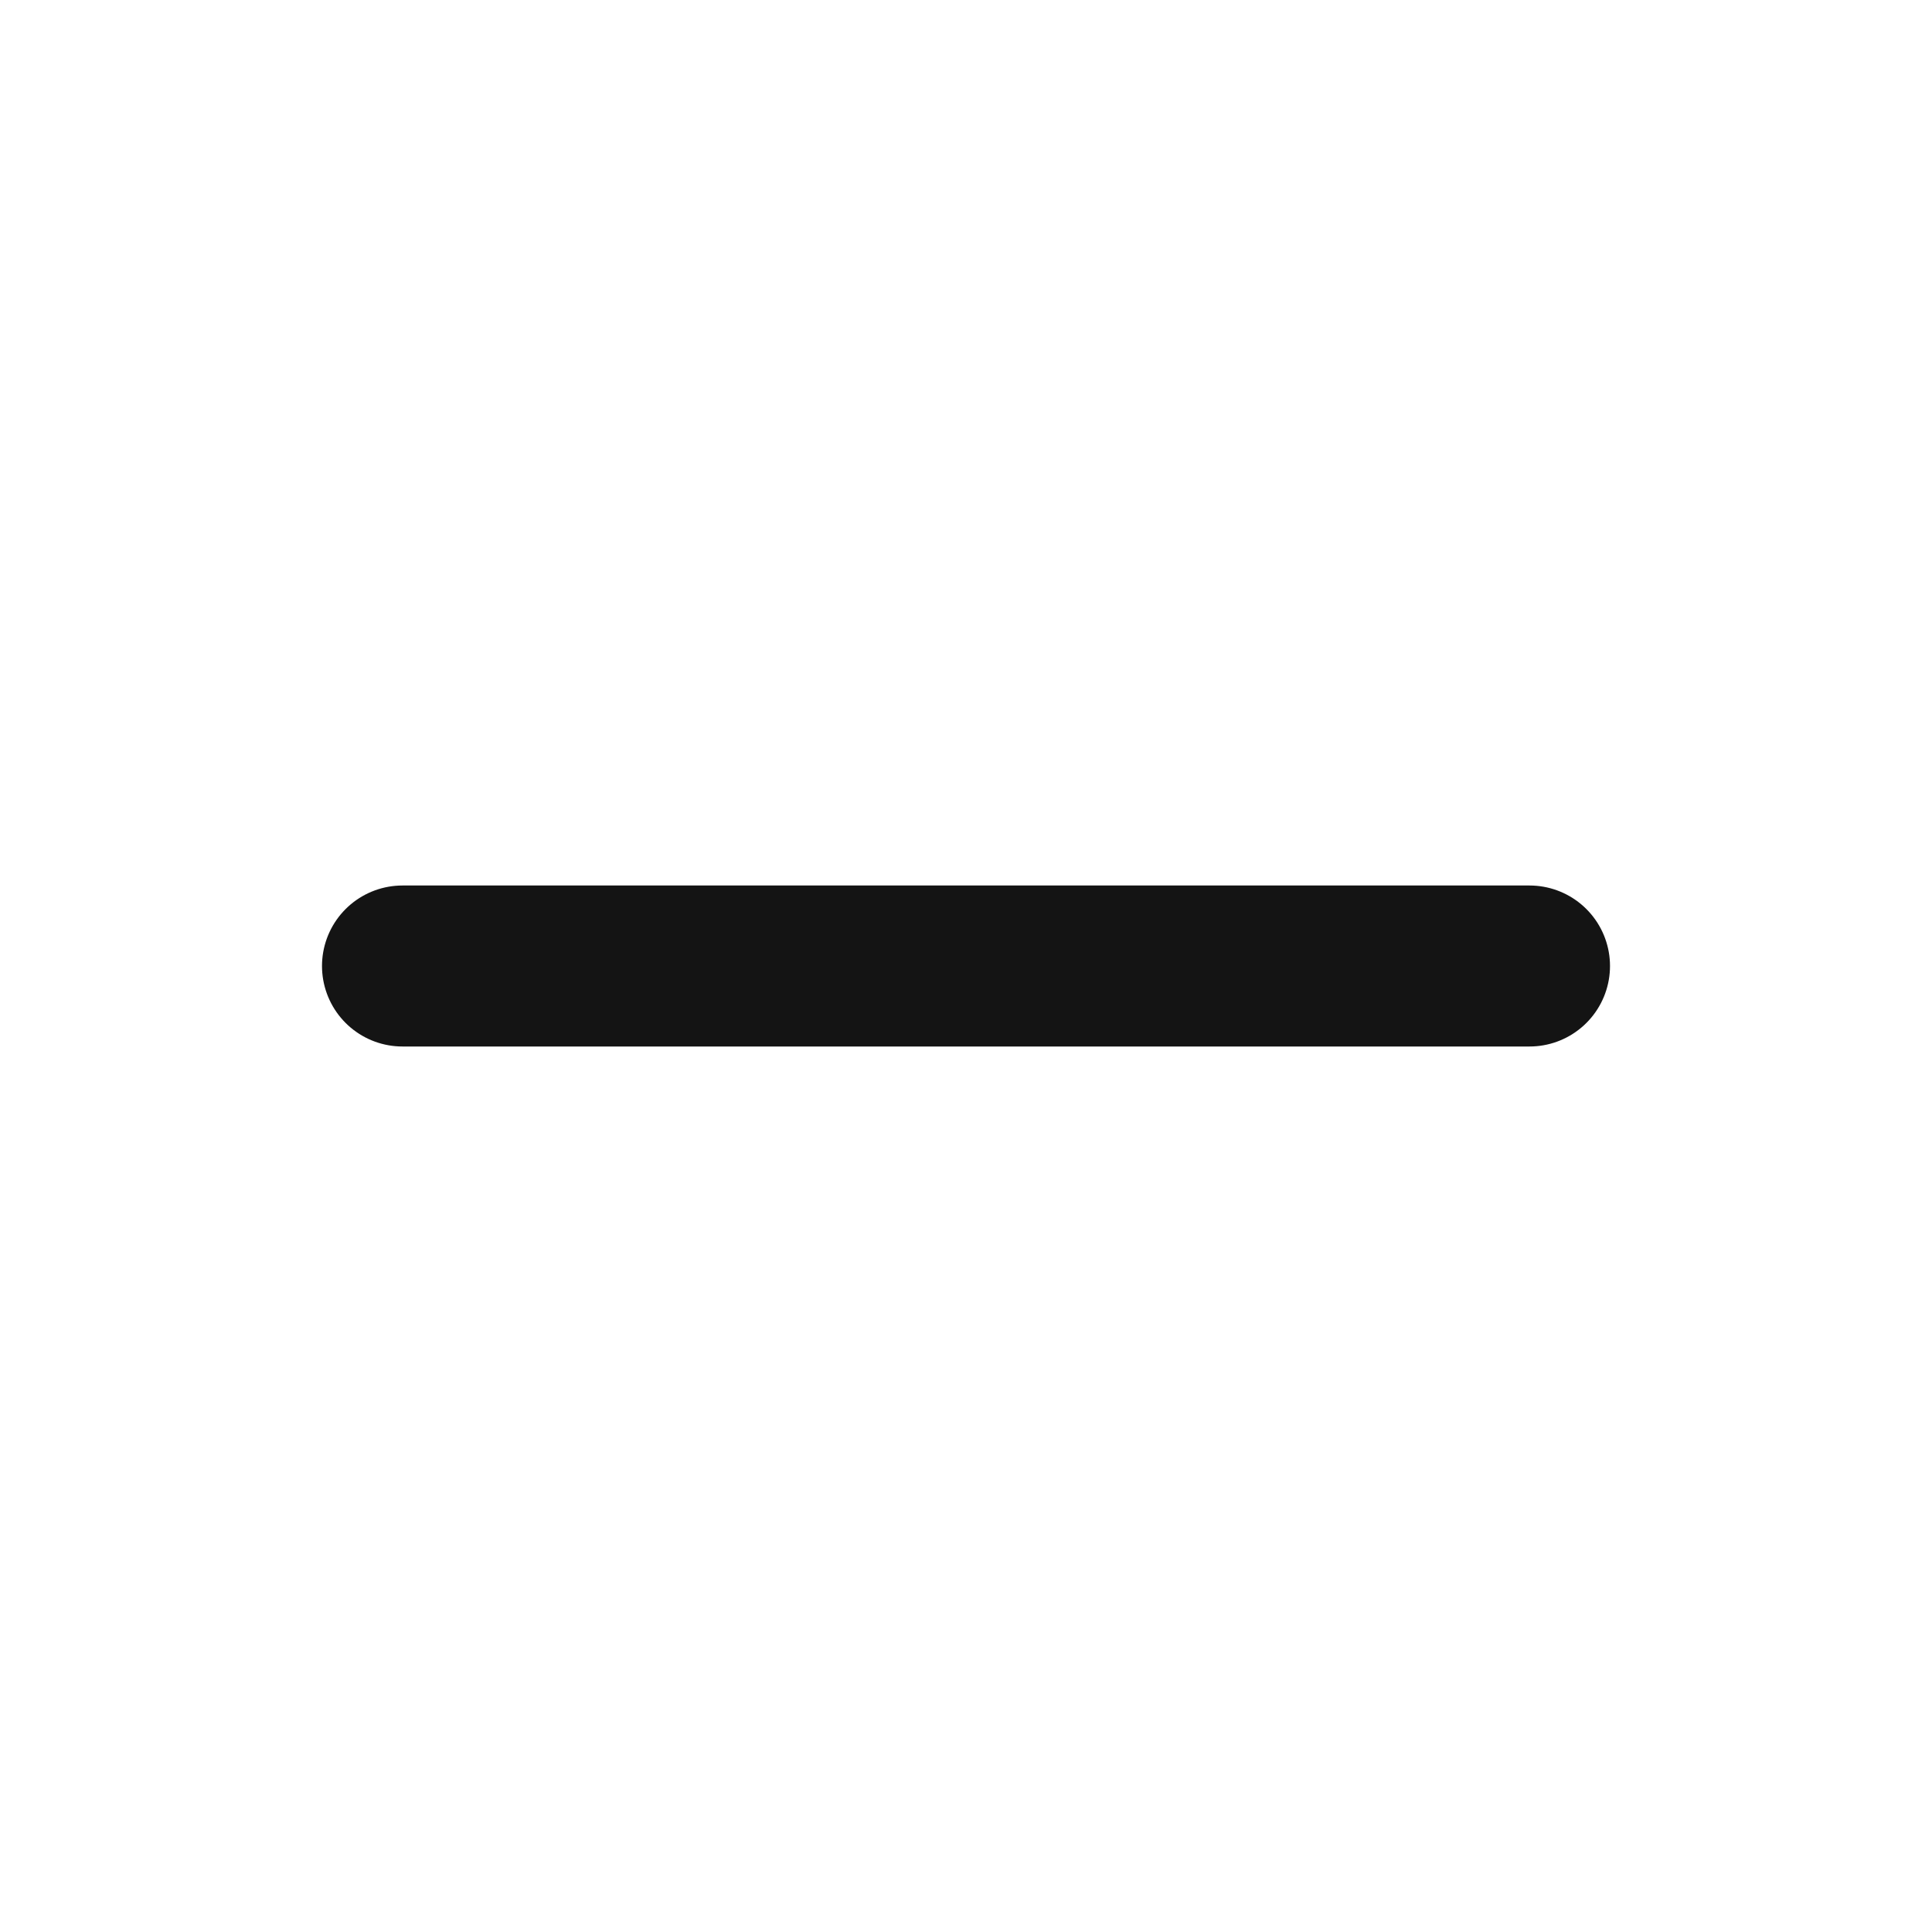
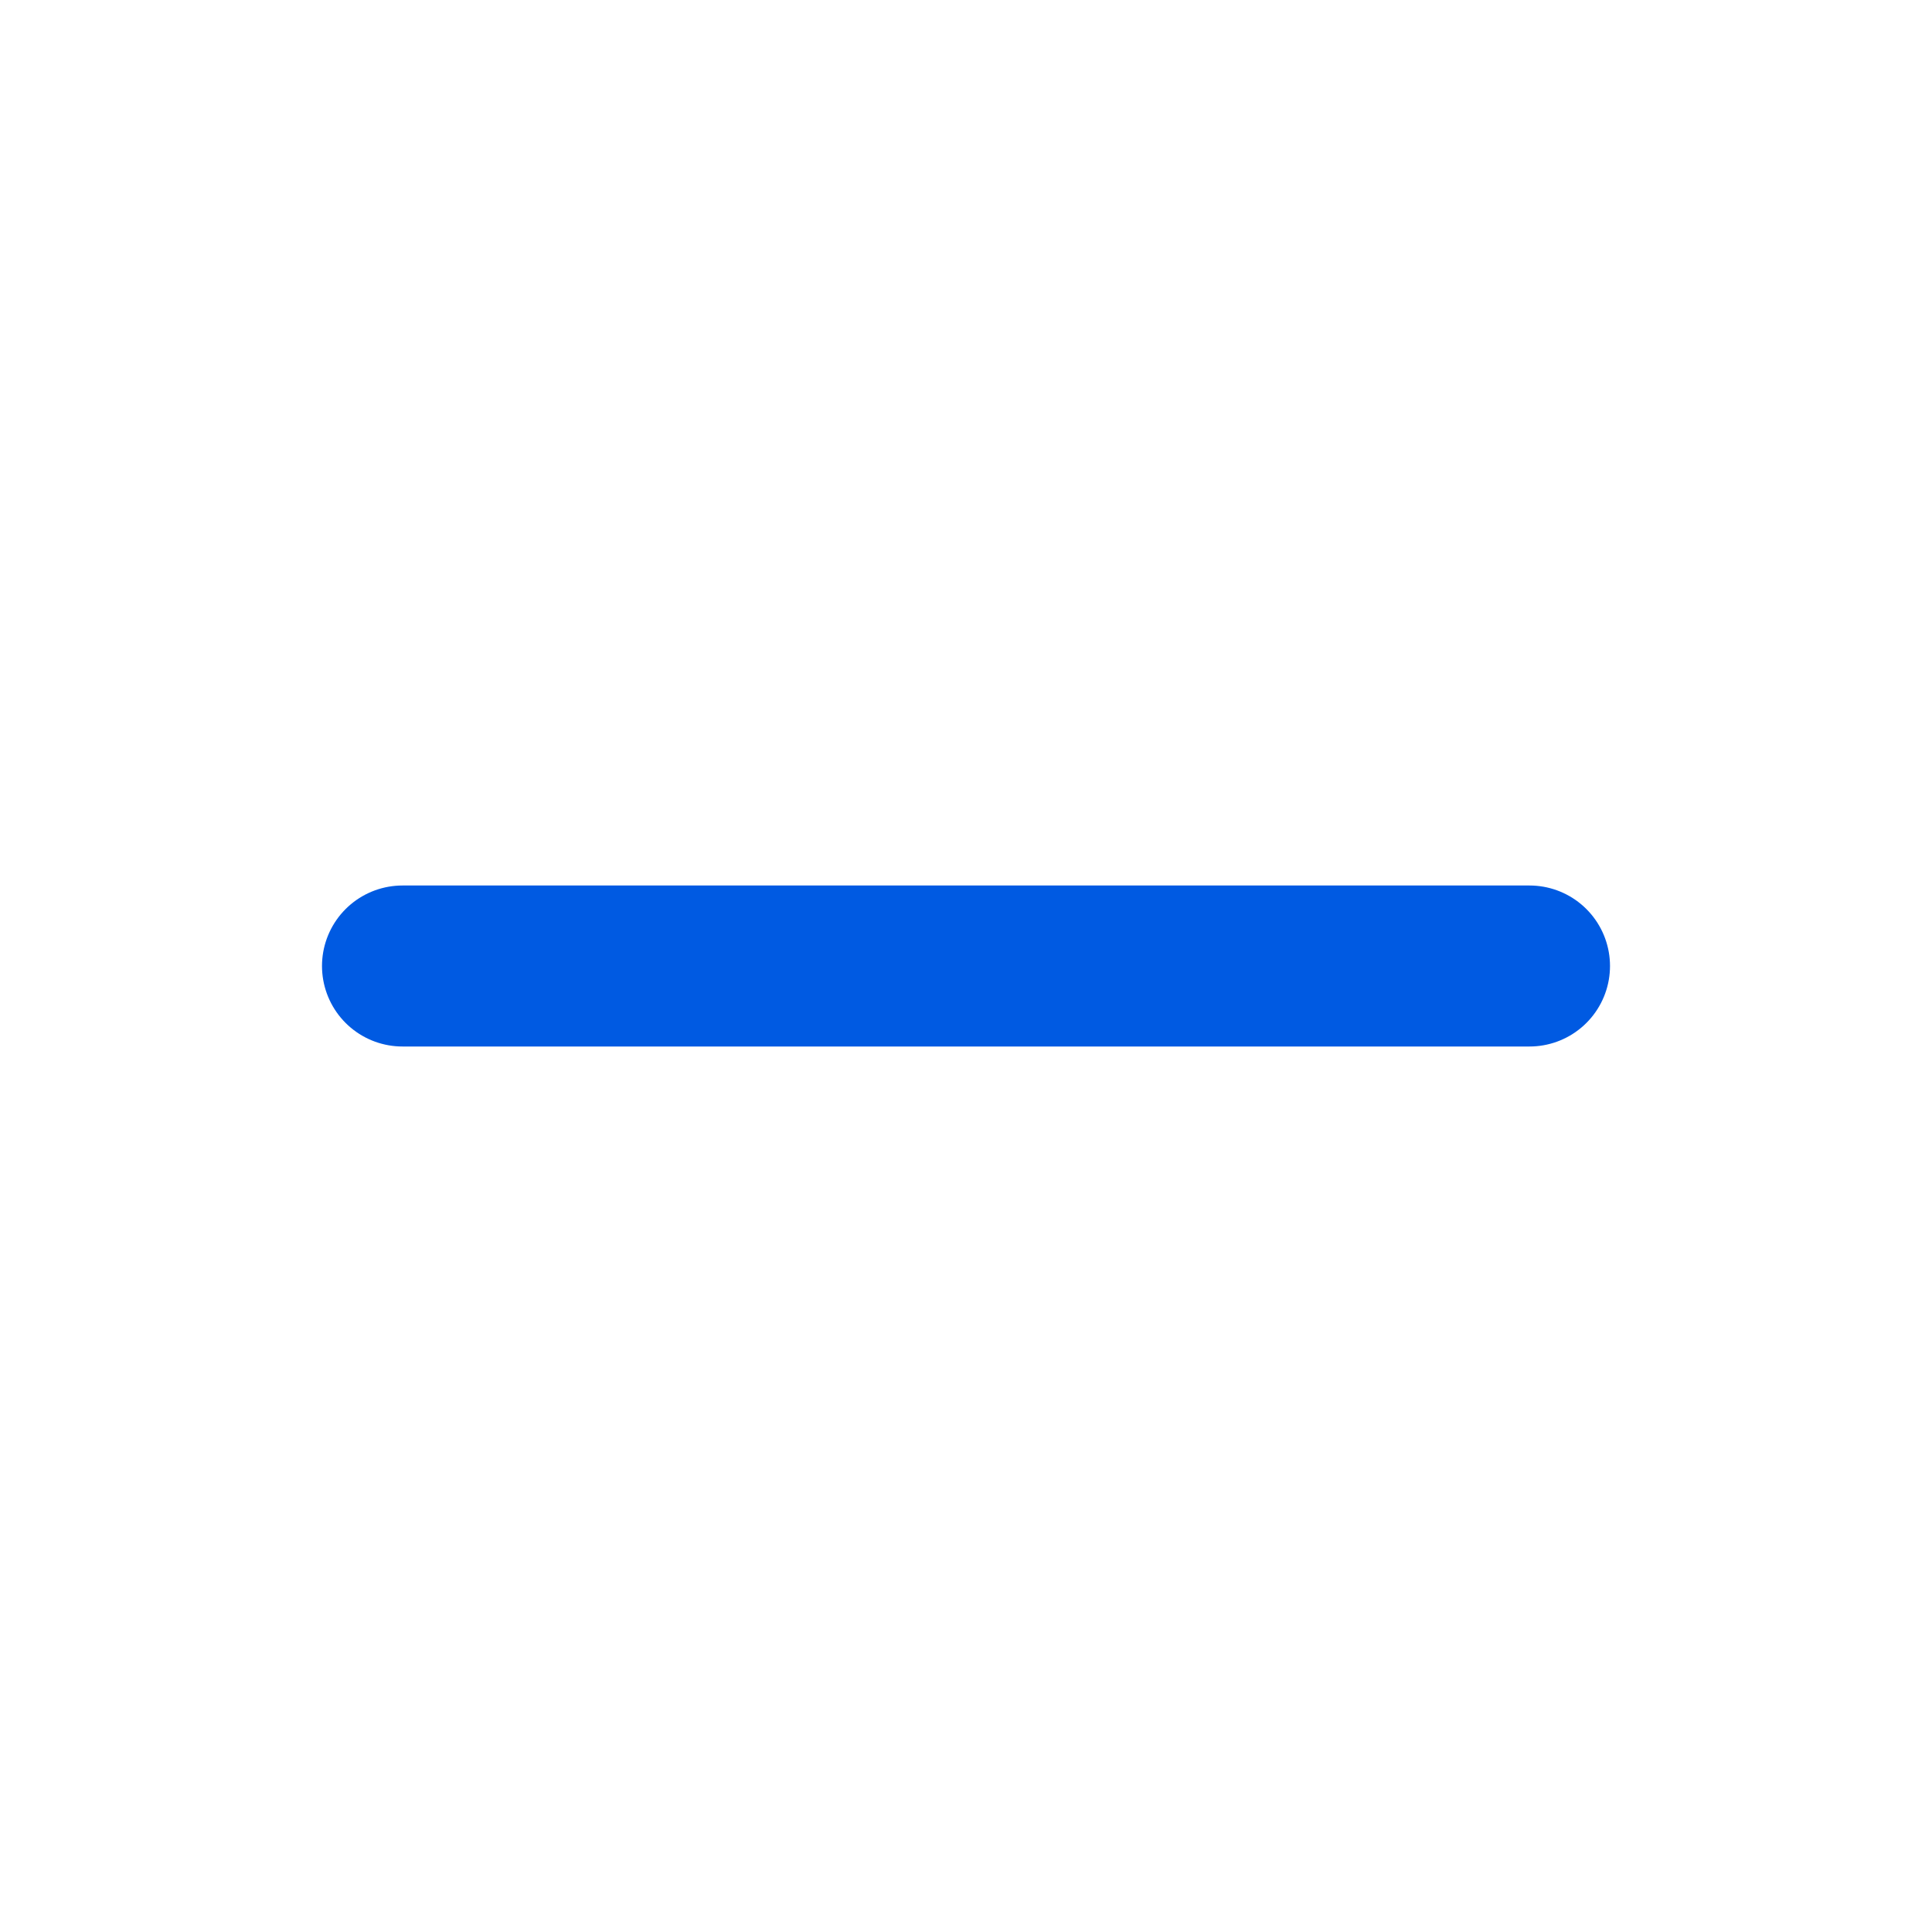
<svg xmlns="http://www.w3.org/2000/svg" width="24" height="24" viewBox="0 0 24 24" fill="none">
-   <path d="M5 12H19" stroke="#141414" stroke-width="2" stroke-linecap="round" stroke-linejoin="round" />
+   <path d="M5 12H19" stroke="#005ae2" stroke-width="2" stroke-linecap="round" stroke-linejoin="round" />
</svg>
